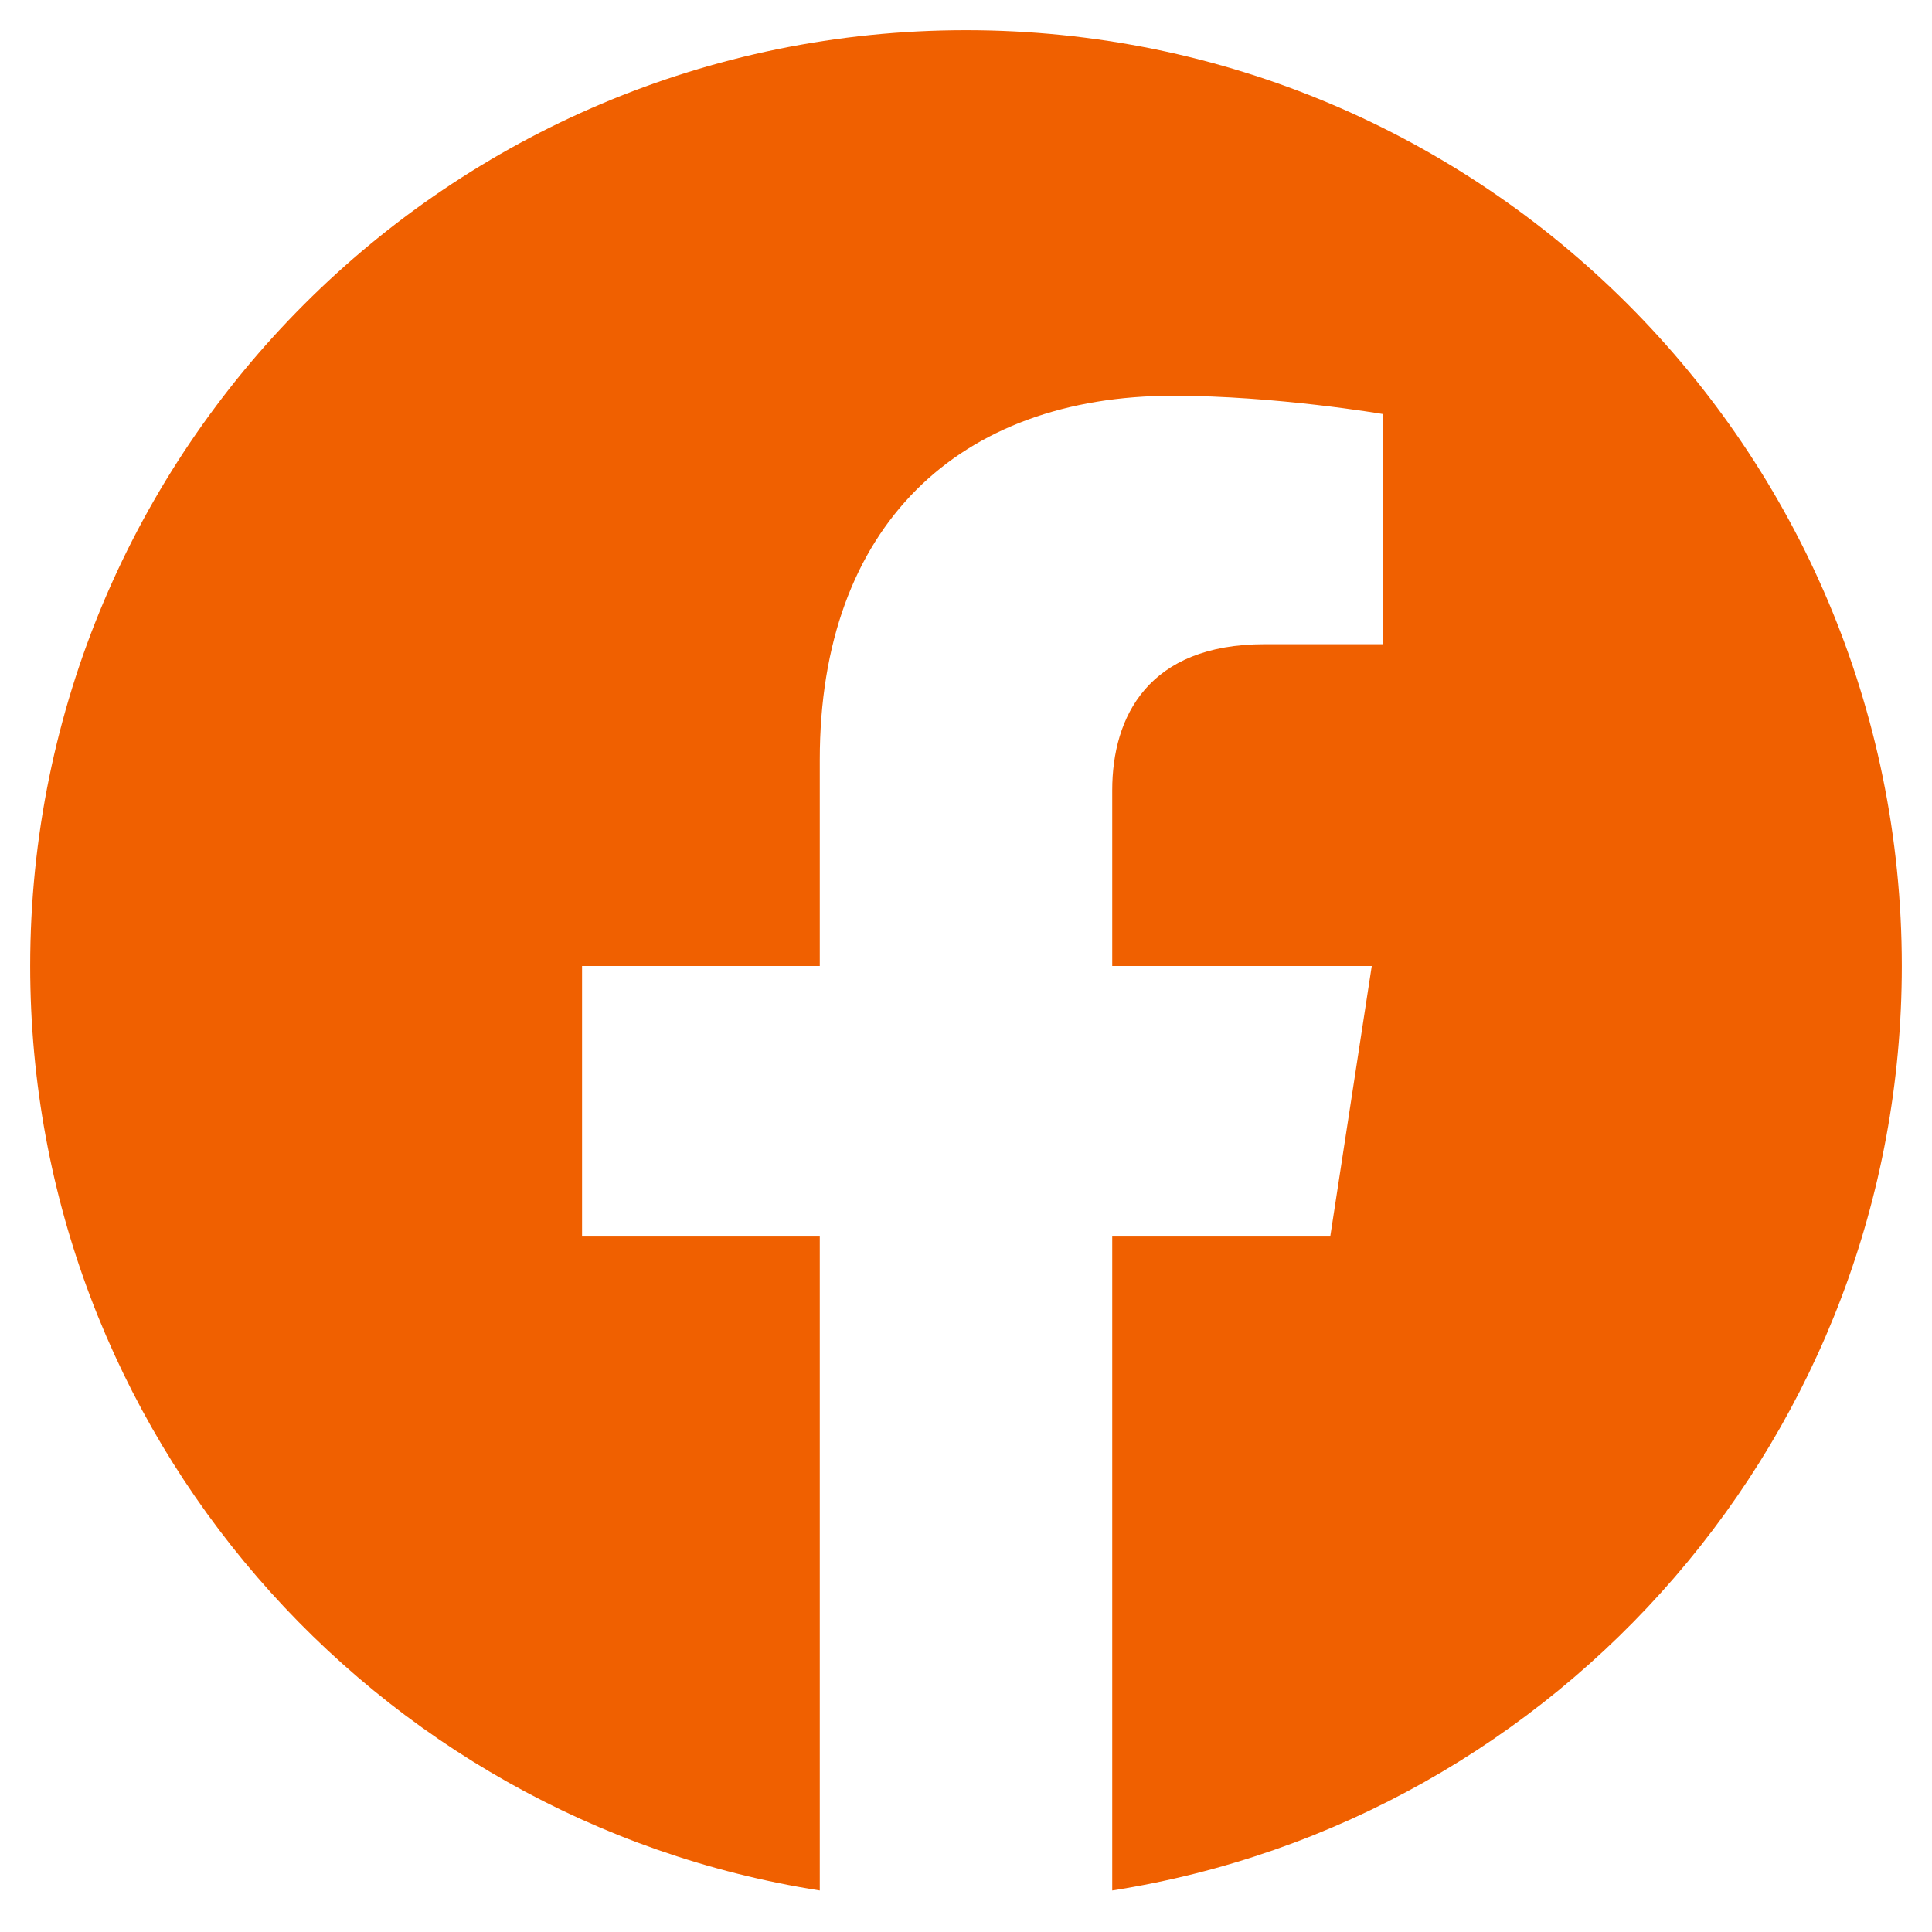
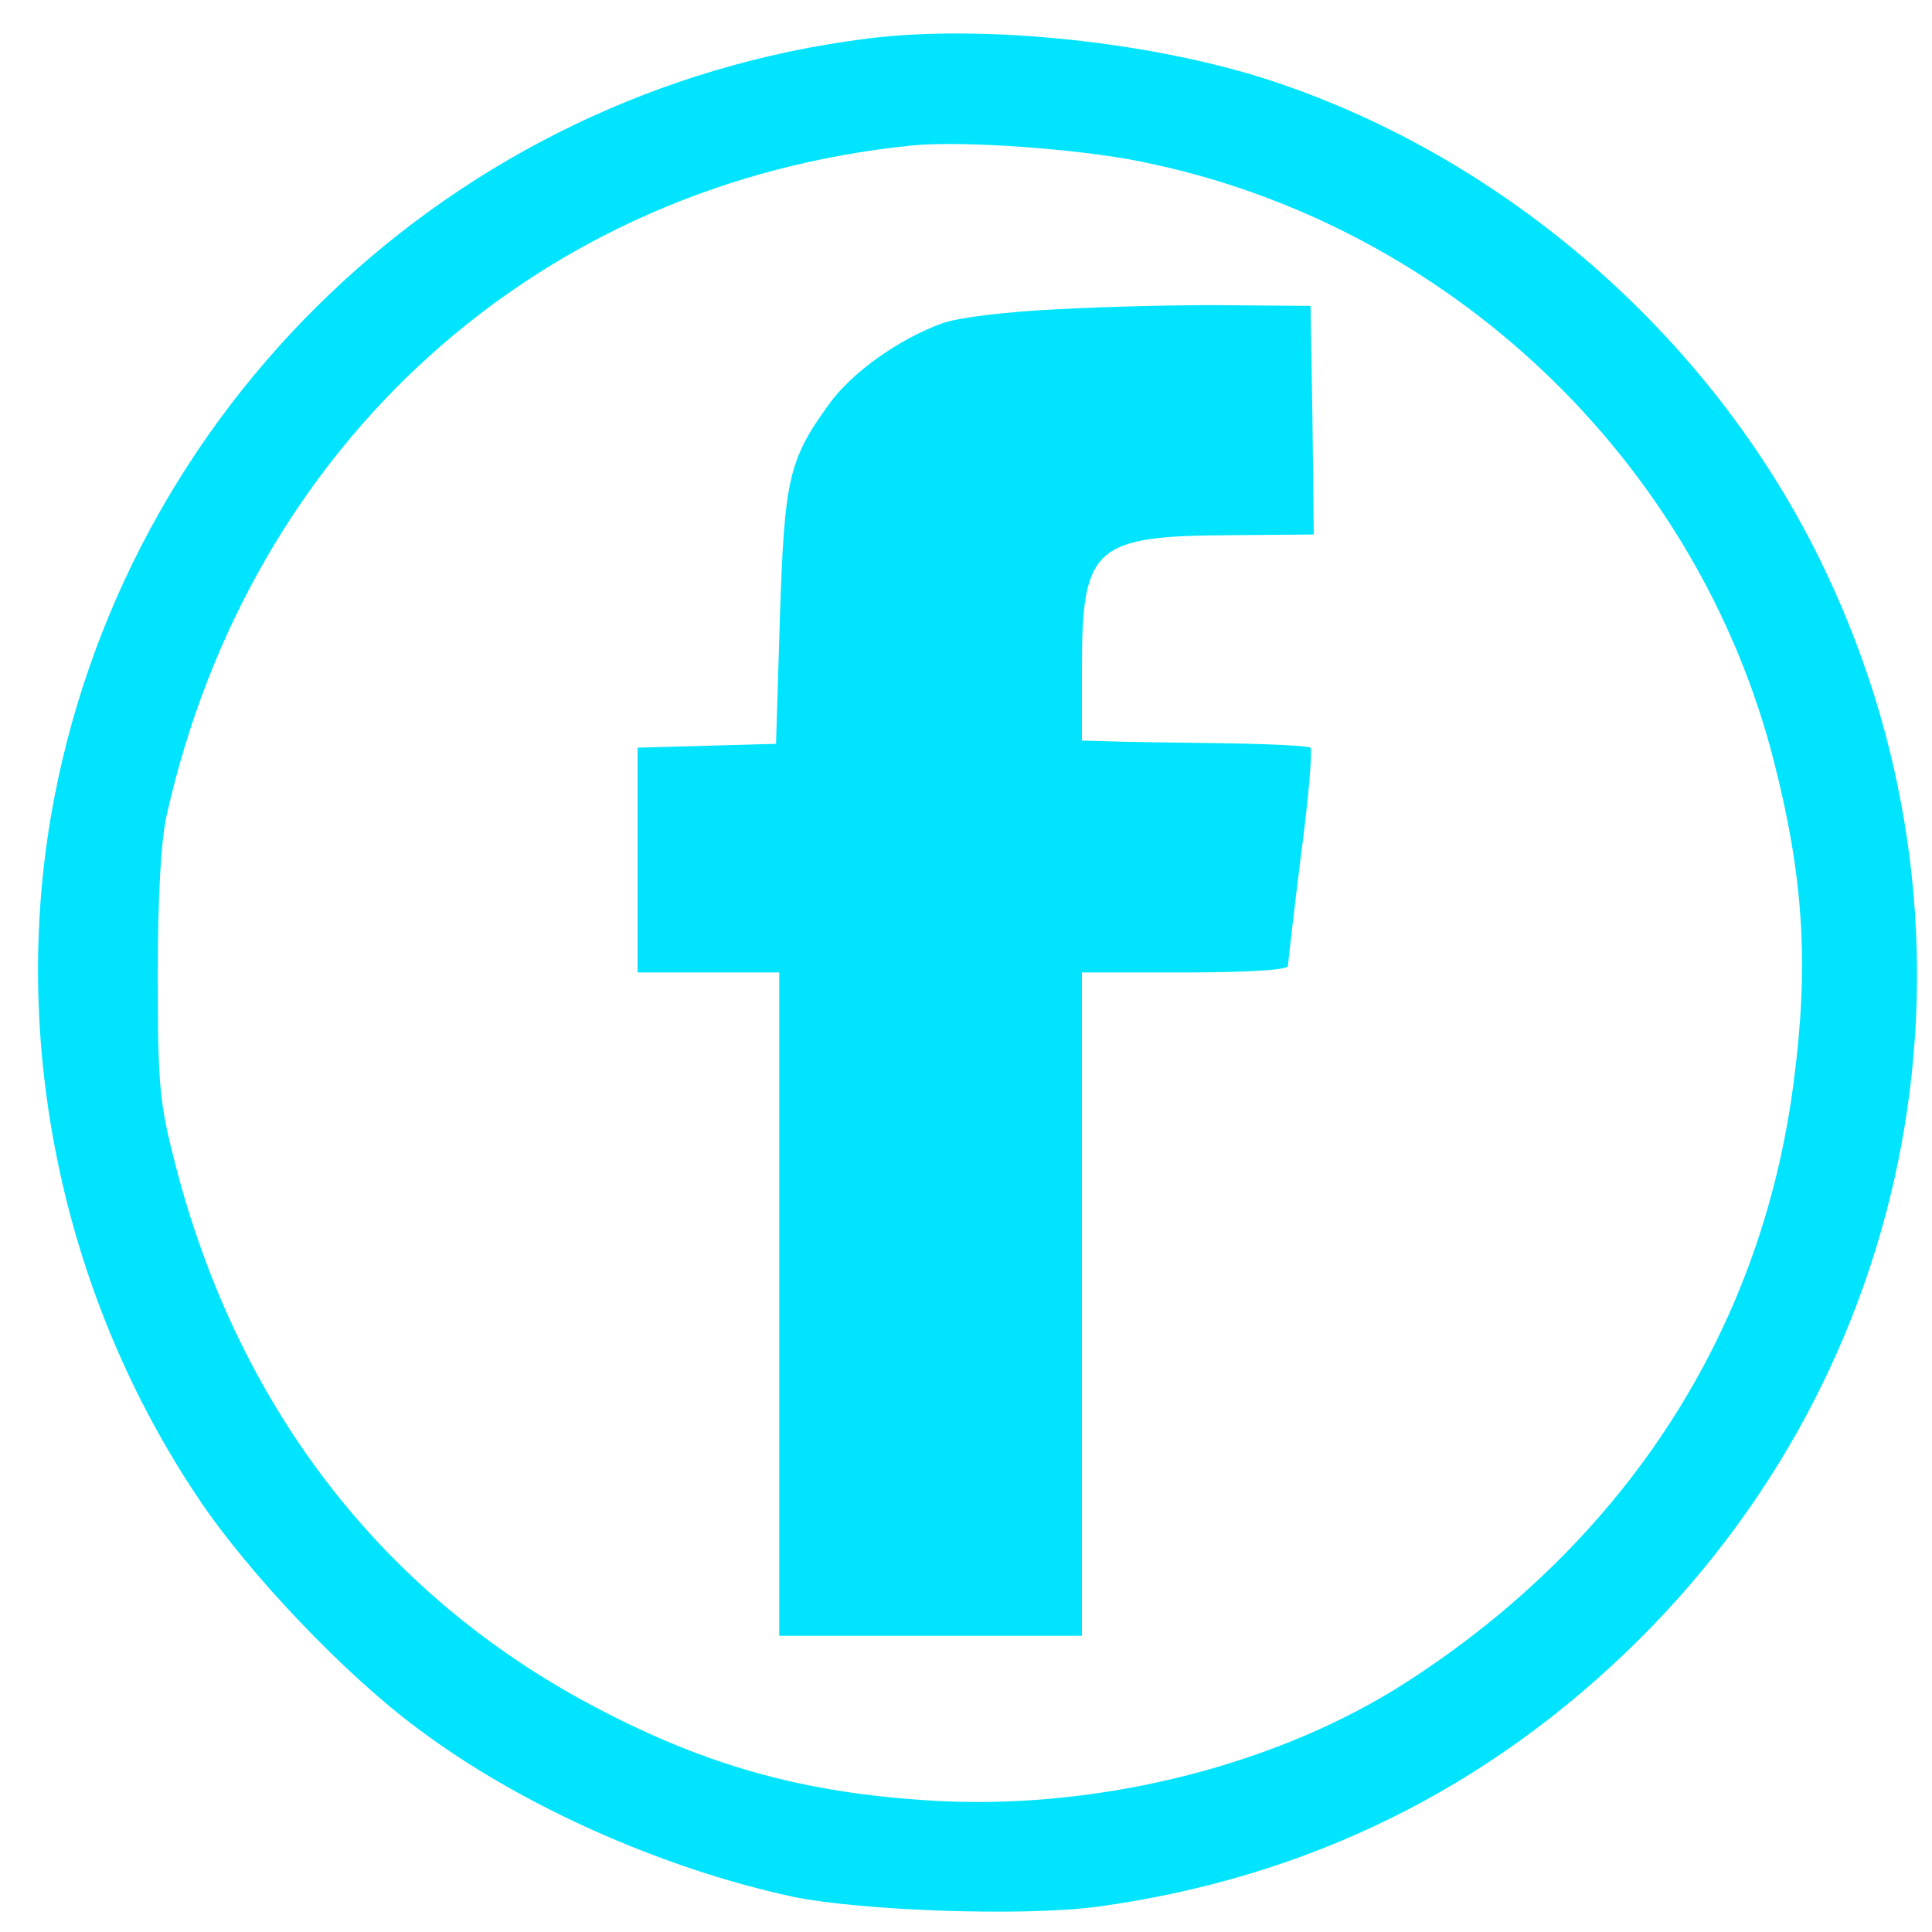
- <svg xmlns="http://www.w3.org/2000/svg" viewBox="0 0 512 512">
-   <path fill="#F06000" d="M504 256C504 119 393 8 256 8S8 119 8 256c0 123.78 90.69 226.38 209.25 245V327.69h-63V256h63v-54.64c0-62.15 37-96.48 93.67-96.48 27.14 0 55.52 4.84 55.52 4.84v61h-31.28c-30.8 0-40.41 19.12-40.41 38.73V256h68.78l-11 71.69h-57.78V501C413.31 482.38 504 379.78 504 256z" />
+ <svg xmlns="http://www.w3.org/2000/svg" version="1.0" width="300pt" height="300pt" viewBox="0 0 300 300" preserveAspectRatio="xMidYMid meet">
+   <g transform="translate(0,300) scale(0.1,-0.1)" fill="#00e4ff" stroke="none">
+     <path d="M1346 2940 c-643 -81 -1158 -573 -1267 -1208 -62 -365 22 -751 230 -1060 77 -115 228 -274 341 -357 157 -118 377 -216 580 -260 105 -22 357 -31 472 -16 326 44 610 183 844 416 446 444 558 1115 278 1680 -170 344 -486 619 -848 739 -184 61 -449 89 -630 66z m426 -191 c477 -96 864 -464 983 -933 46 -180 54 -317 30 -498 -50 -385 -261 -711 -601 -930 -197 -127 -467 -196 -719 -185 -200 10 -352 49 -525 138 -337 172 -568 466 -667 848 -25 97 -28 121 -28 296 0 124 5 211 14 250 130 578 578 980 1156 1039 76 8 260 -5 357 -25z" />
+     <path d="M1645 2520 c-83 -4 -157 -13 -182 -22 -68 -25 -140 -76 -176 -126 -63 -87 -69 -117 -76 -332 l-6 -195 -107 -3 -108 -3 0 -174 0 -175 110 0 110 0 0 -515 0 -515 235 0 235 0 0 515 0 515 160 0 c98 0 160 4 160 10 0 5 9 82 20 171 12 89 18 164 15 168 -4 3 -68 6 -143 7 -76 1 -154 2 -174 3 l-38 1 0 113 c0 189 19 205 233 206 l127 1 -2 178 -3 177 -125 1 c-69 1 -188 -2 -265 -6z" />
+   </g>
</svg>
